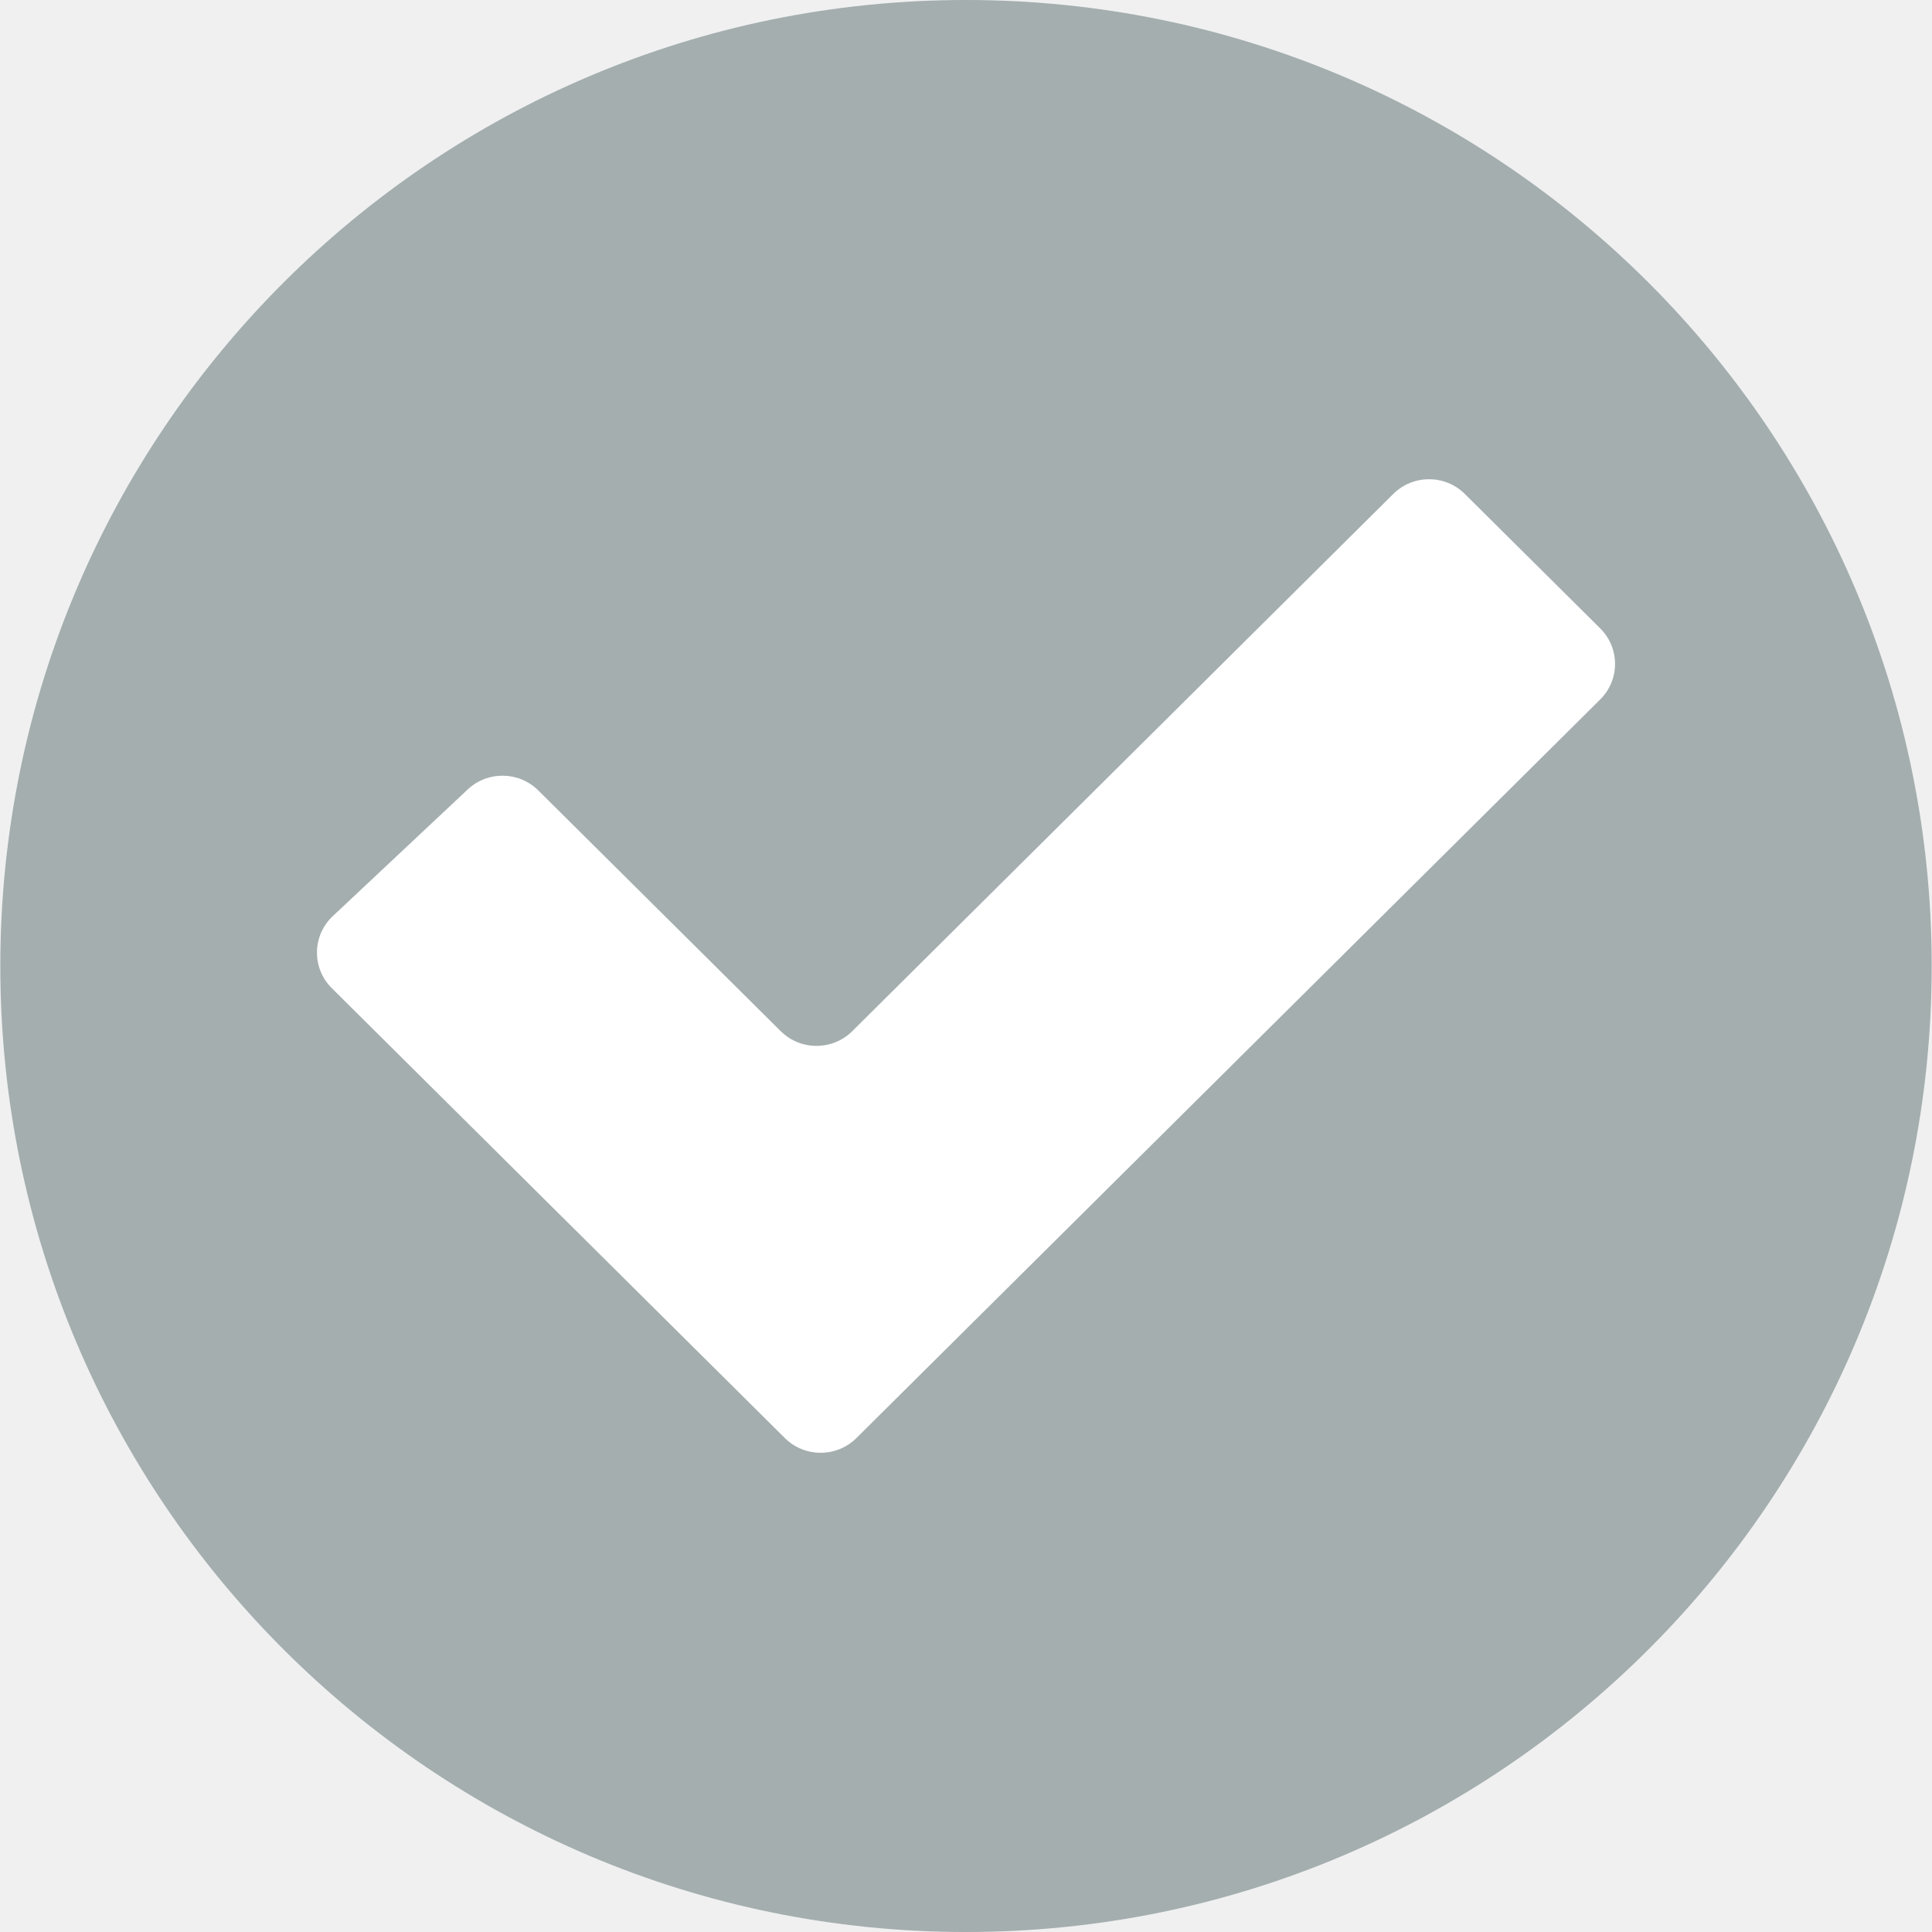
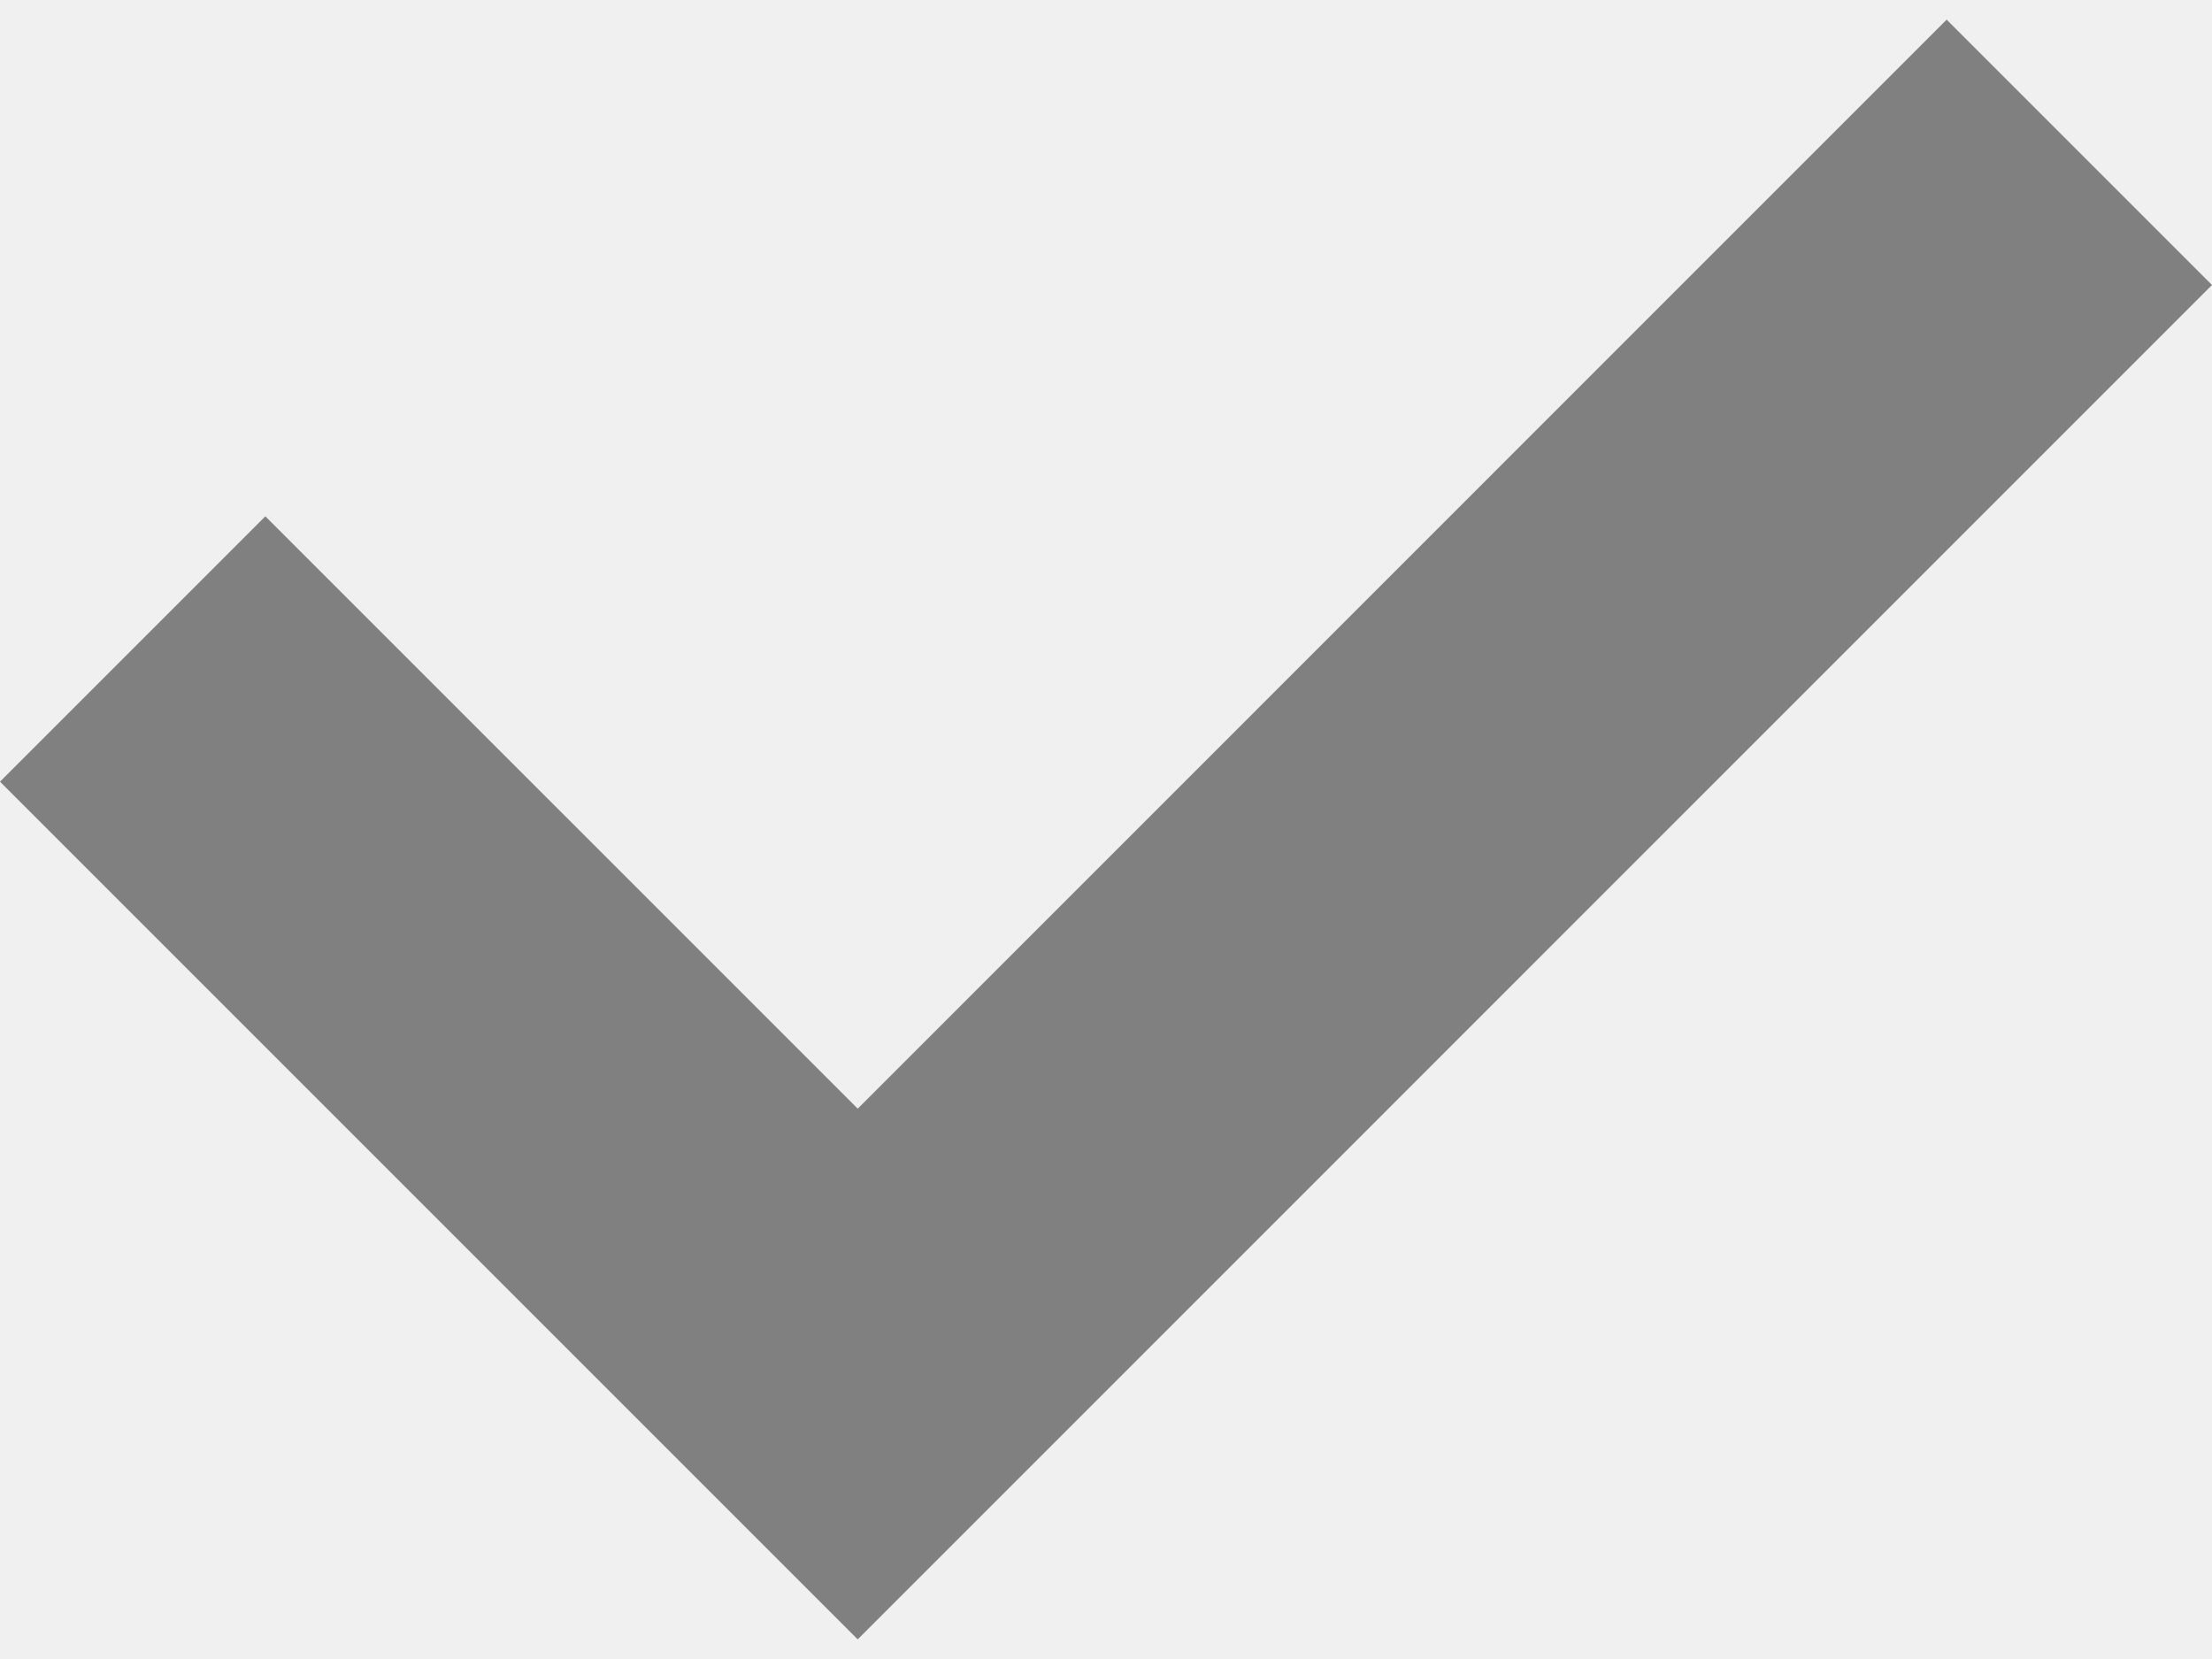
- <svg xmlns="http://www.w3.org/2000/svg" width="512" height="512" viewBox="0 0 512 512" fill="none">
-   <g clip-path="url(#clip0)">
-     <path d="M256.001 512.001C397.34 512.001 511.918 397.386 511.918 256.001C511.918 114.615 397.34 0 256.001 0C114.661 0 0.083 114.615 0.083 256.001C0.083 397.386 114.661 512.001 256.001 512.001Z" fill="#A4AEAF" />
-     <path d="M87.928 261.871L207.994 381.1C213.23 386.3 221.721 386.3 226.958 381.1L424.073 185.36C429.309 180.16 429.309 171.728 424.073 166.528L388.194 130.9C382.958 125.7 374.467 125.7 369.231 130.9L225.861 273.268C220.624 278.468 212.133 278.468 206.897 273.268L142.648 209.467C137.515 204.37 129.228 204.254 123.953 209.207L88.197 242.778C82.709 247.932 82.587 256.567 87.928 261.871V261.871Z" fill="#FFFFFF" />
-   </g>
-   <defs>
-     <clipPath id="clip0">
-       <rect width="512" height="512" fill="white" />
-     </clipPath>
-   </defs>
+ <svg xmlns="http://www.w3.org/2000/svg" width="24" height="18" viewBox="0 0 24 18" fill="none">
+   <path d="M21.121 0.213L9.306 12.029L2.879 5.602L0 8.481L9.306 17.787L24 3.092L21.121 0.213Z" fill="#808080" />
</svg>
